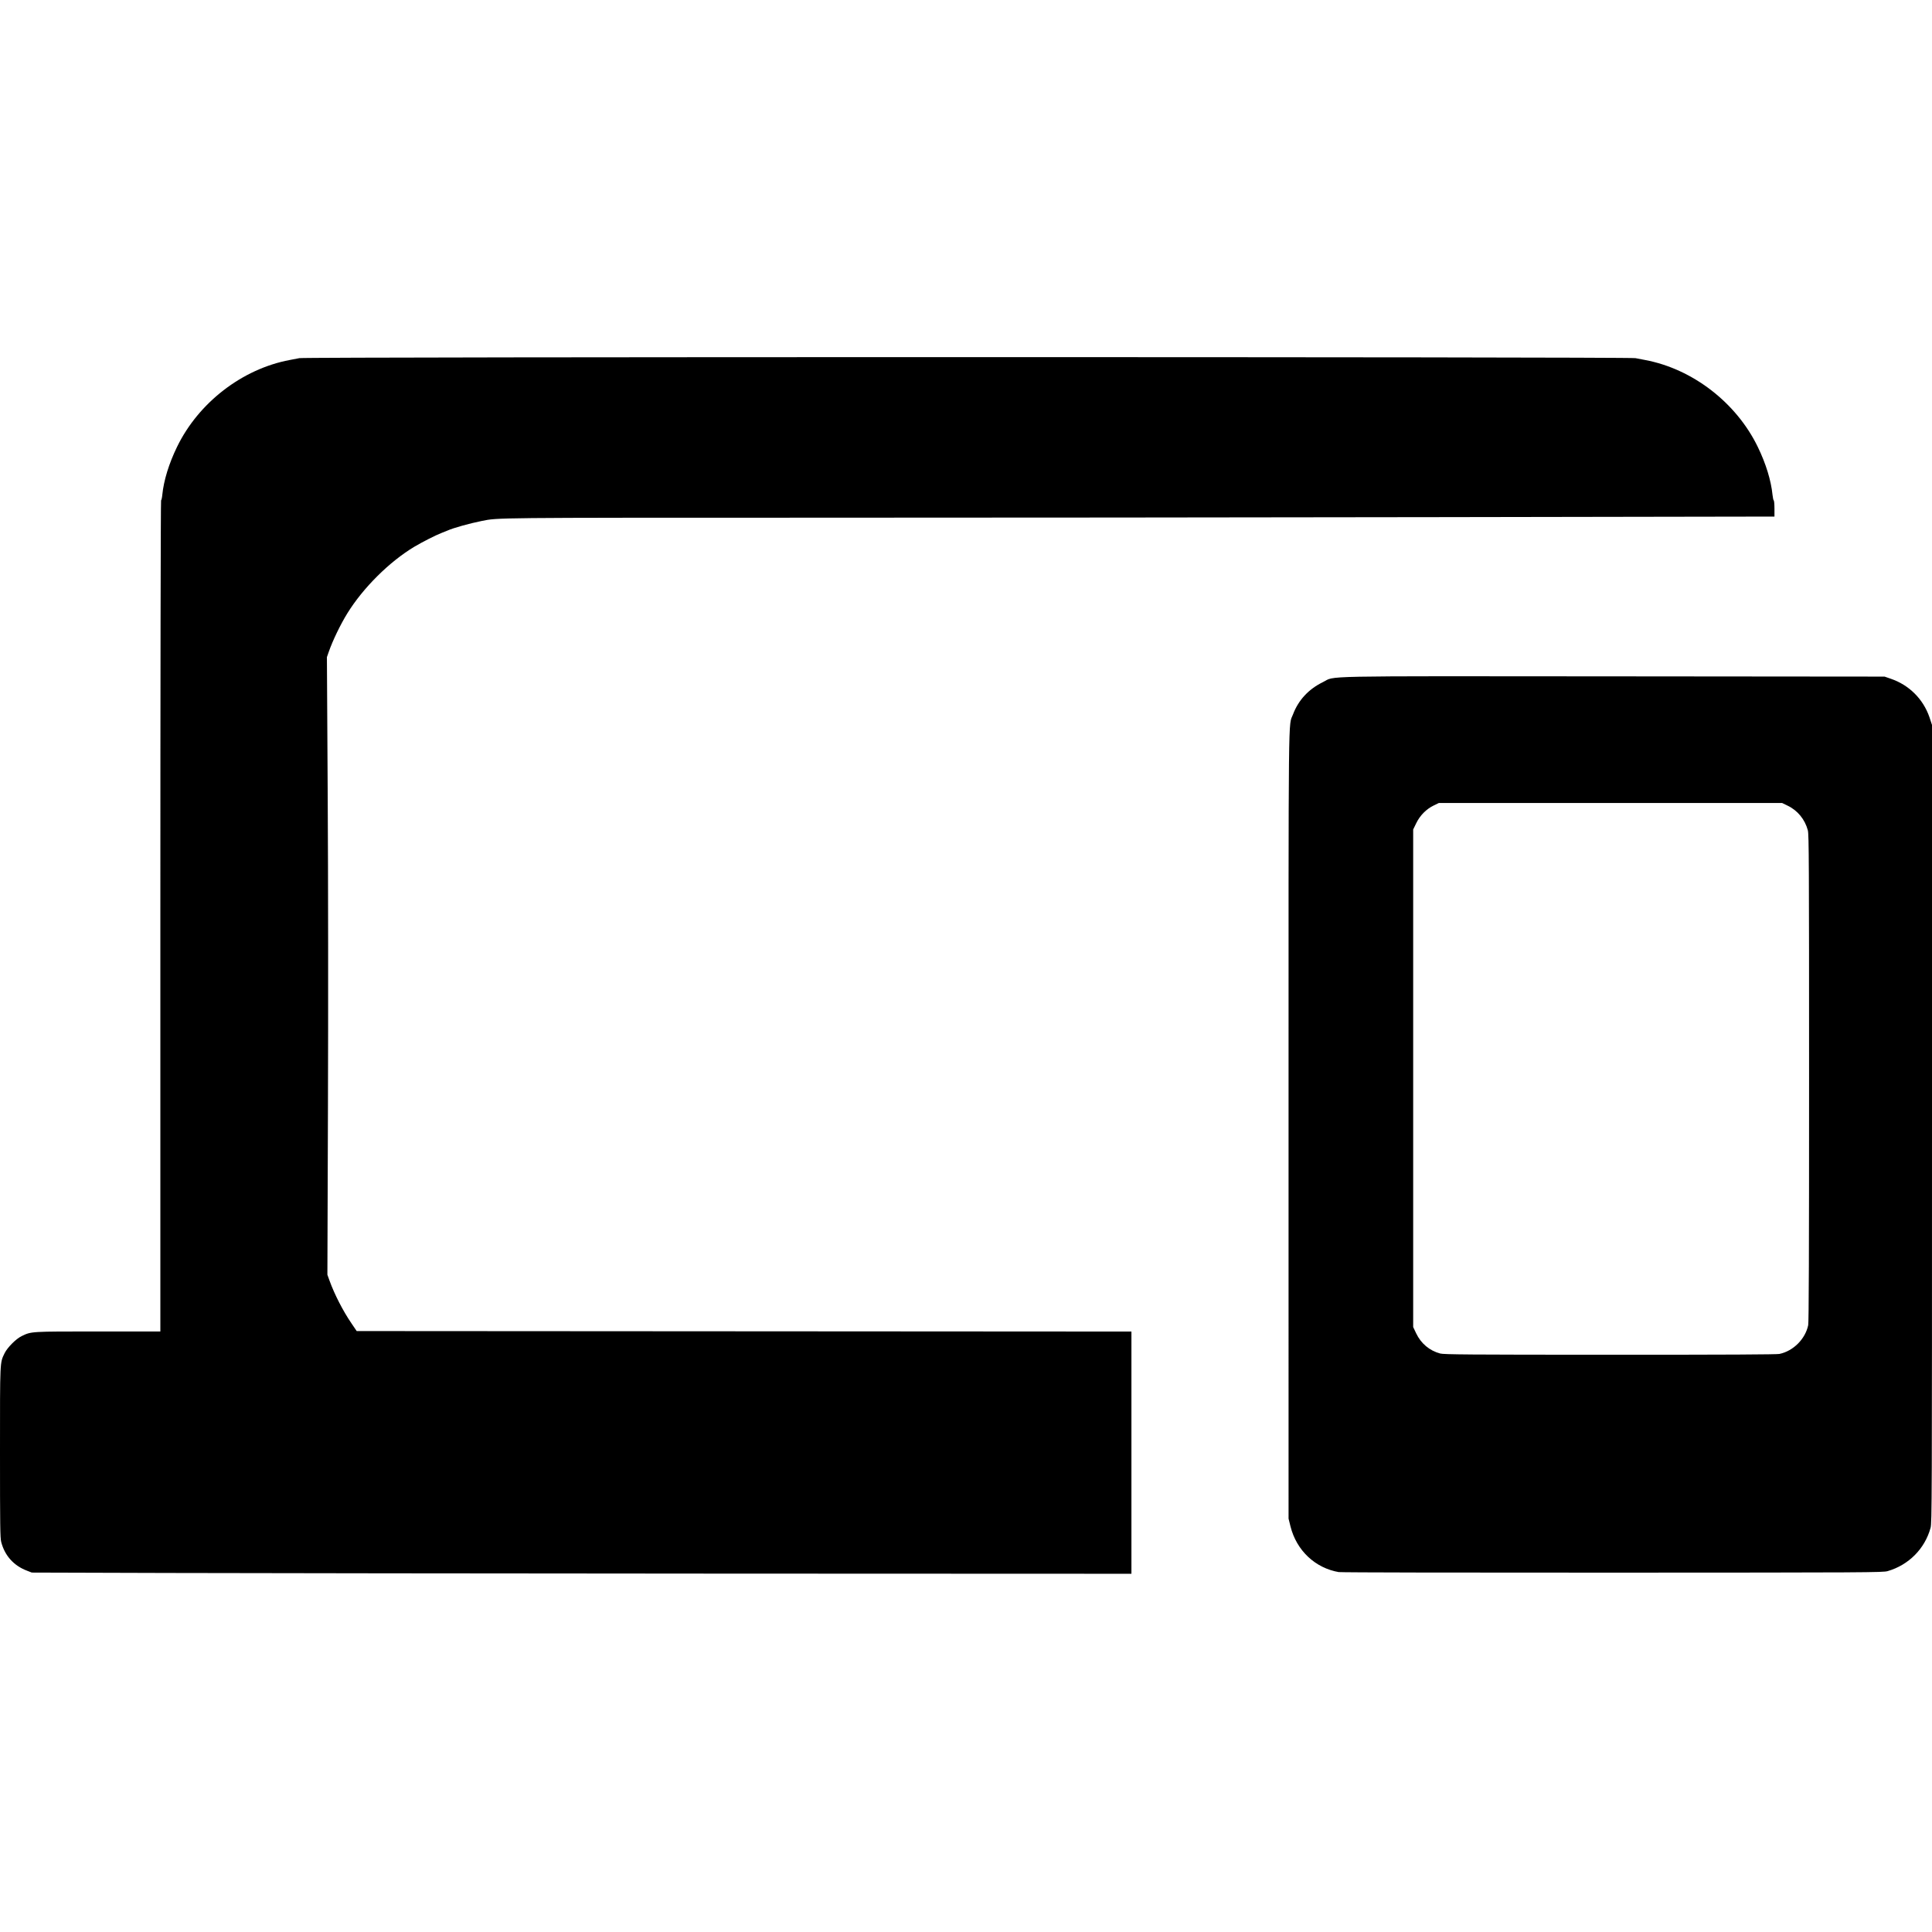
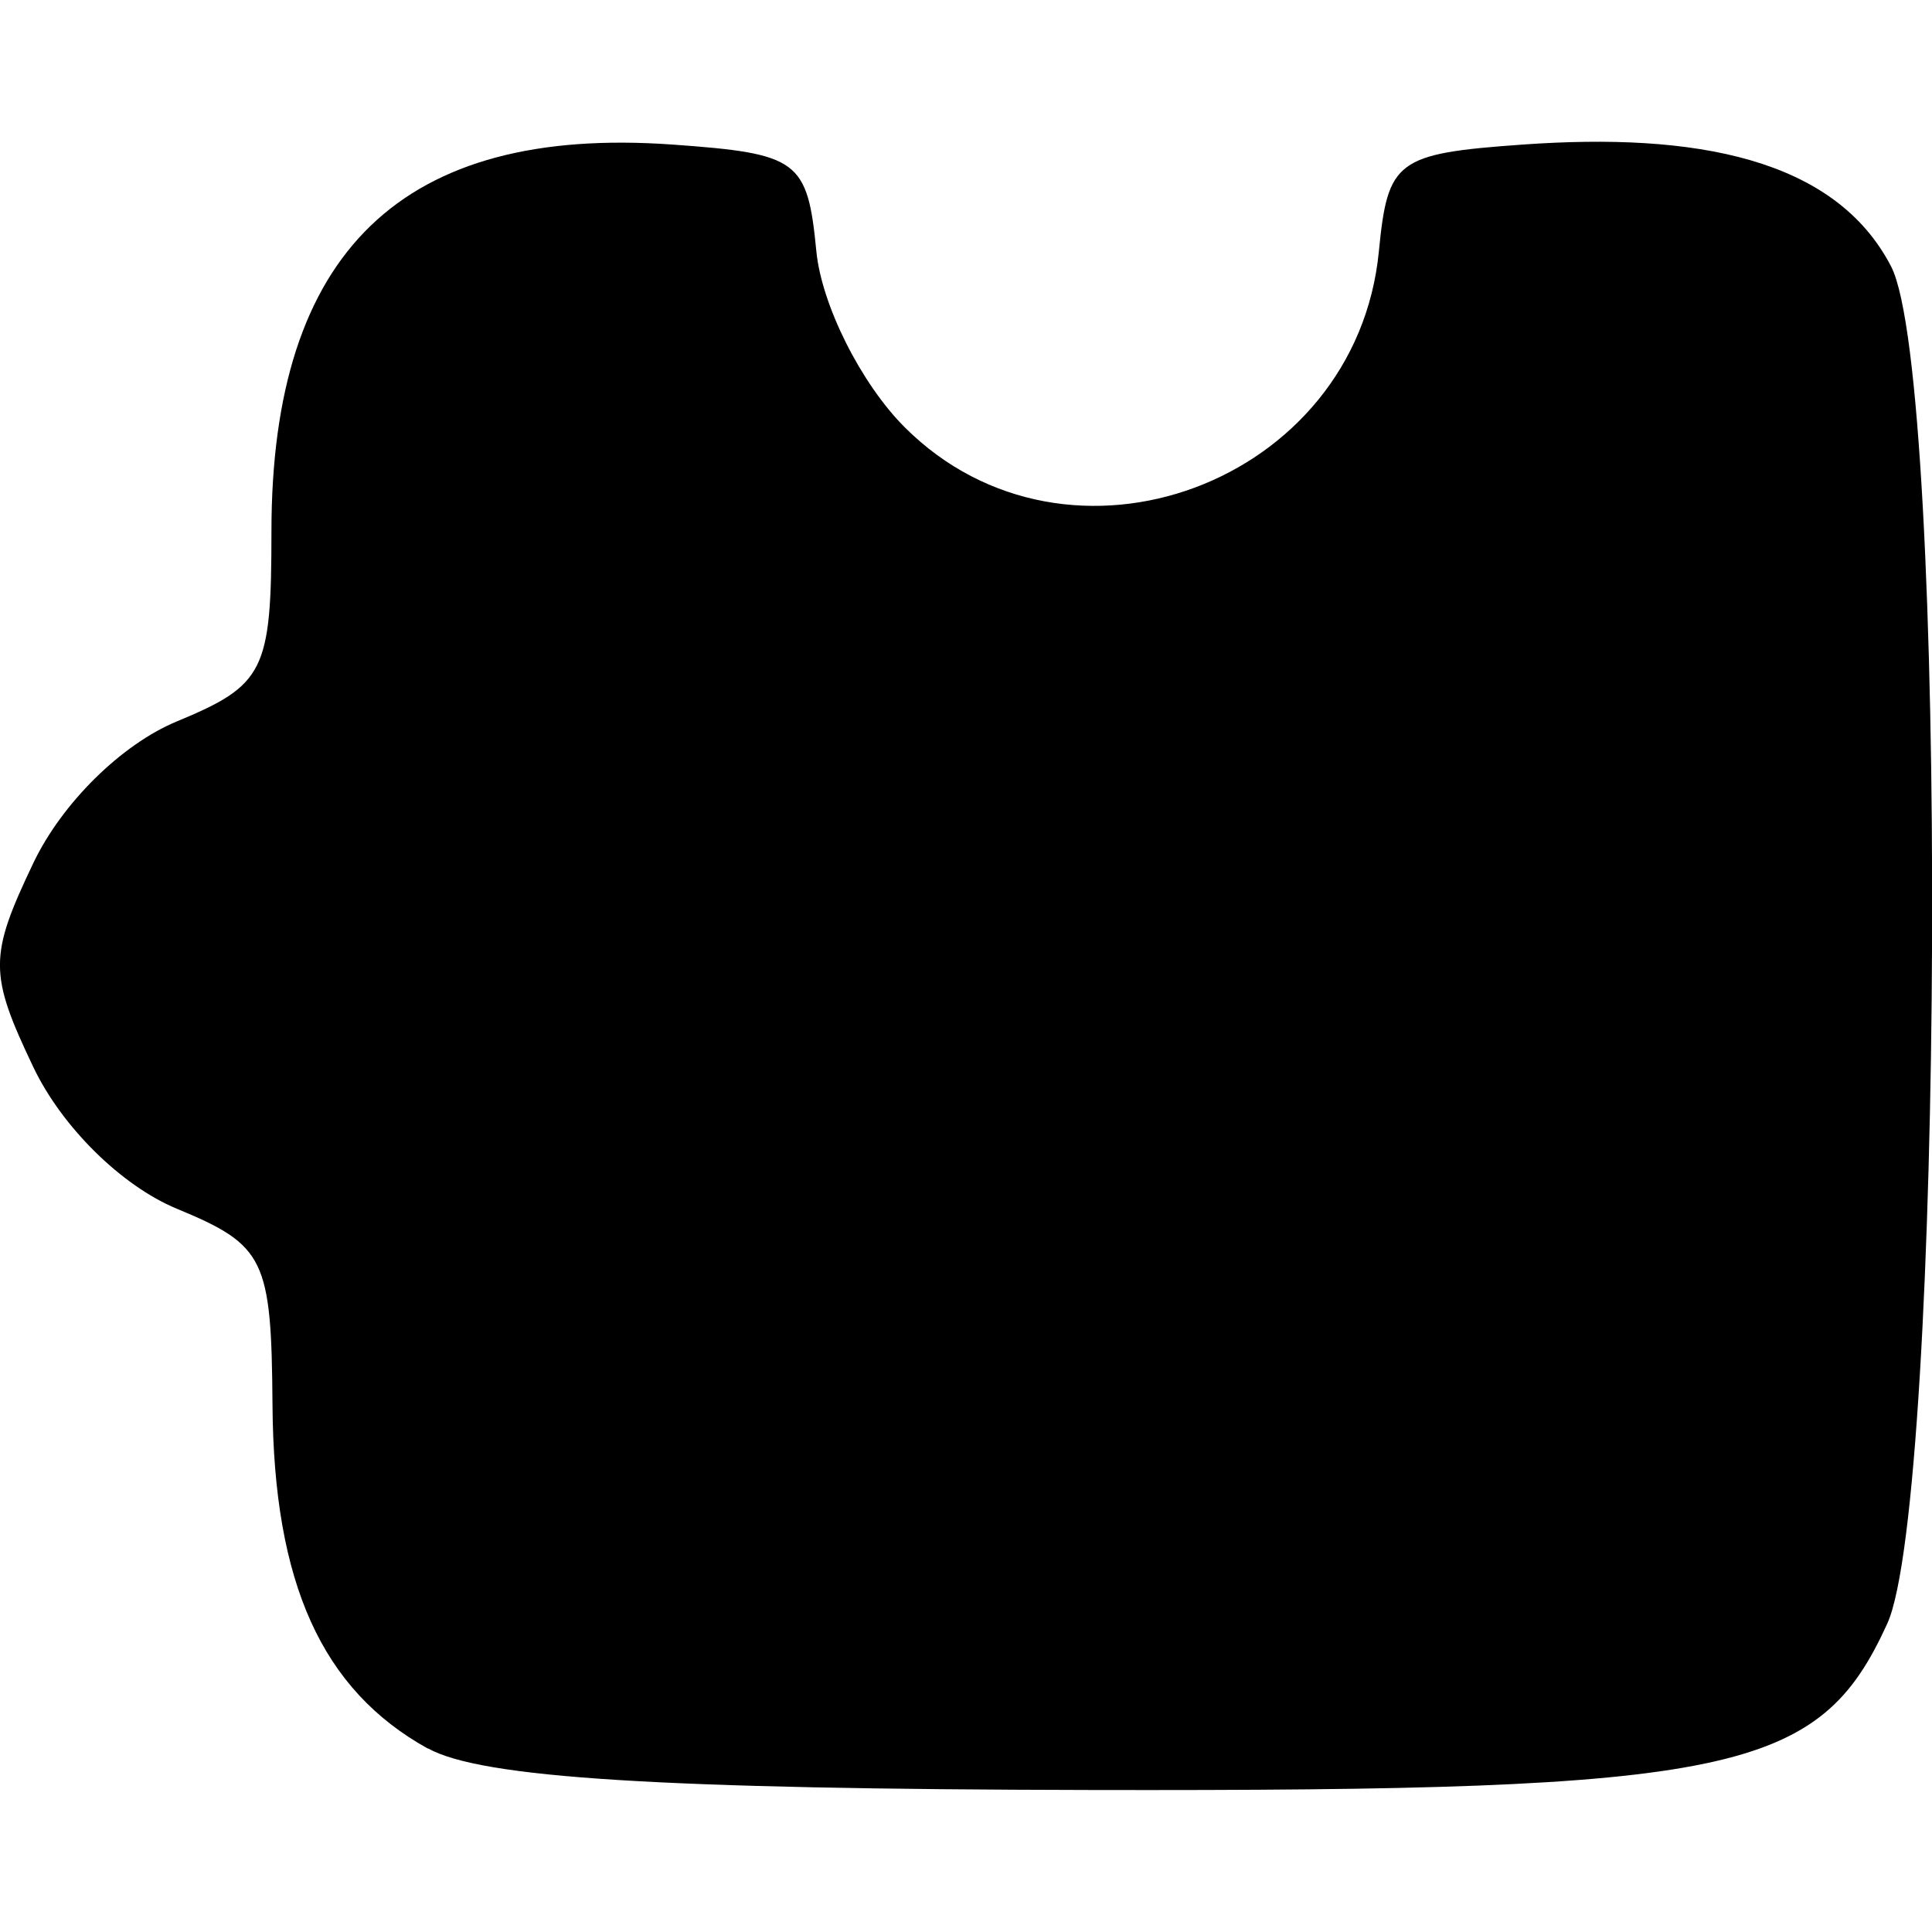
<svg xmlns="http://www.w3.org/2000/svg" width="24" height="24" viewBox="0 0 24 24">
-   <path fill="black" d="M 2.092,19.54 0.395,19.535 0.336,19.512 C 0.171,19.45 0.059,19.325 0.015,19.155 0.002,19.104 8.434866e-6,18.955 8.434866e-6,18.04 8.434866e-6,16.889 -0.002,16.933 0.057,16.81 0.092,16.739 0.199,16.631 0.27,16.597 0.391,16.539 0.376,16.54 1.218,16.54 h 0.774 v -5.159 c 0,-2.864 0.004,-5.162 0.009,-5.165 0.005,-0.003 0.012,-0.034 0.015,-0.068 0.018,-0.18 0.082,-0.388 0.183,-0.596 0.266,-0.549 0.809,-0.969 1.4,-1.08 0.033,-0.006 0.087,-0.017 0.12,-0.023 0.087,-0.017 16.51,-0.017 16.597,0 0.033,0.006 0.087,0.017 0.12,0.023 0.591,0.111 1.134,0.531 1.4,1.08 0.101,0.208 0.165,0.417 0.183,0.596 0.004,0.035 0.01,0.065 0.015,0.068 0.005,0.003 0.009,0.049 0.009,0.103 v 0.098 l -4.172,0.007 c -2.295,0.004 -5.839,0.007 -7.877,0.007 -3.878,2.63e-4 -3.806,-4.65e-4 -4.007,0.04 -0.155,0.031 -0.361,0.089 -0.426,0.119 -0.011,0.005 -0.045,0.019 -0.075,0.03 C 5.409,6.65 5.246,6.733 5.145,6.793 4.836,6.979 4.512,7.301 4.316,7.617 4.23,7.756 4.133,7.956 4.083,8.1 l -0.022,0.063 0.01,1.746 c 0.006,0.976 0.007,2.667 0.003,3.836 l -0.007,2.09 0.027,0.075 c 0.061,0.169 0.168,0.377 0.27,0.526 l 0.067,0.099 4.812,0.003 4.812,0.003 V 18.045 19.55 L 8.922,19.548 C 6.099,19.546 3.025,19.543 2.092,19.54 Z m 14.543,-0.01 c -0.297,-0.05 -0.529,-0.269 -0.604,-0.568 l -0.024,-0.097 -1.2e-4,-4.892 c -1.28e-4,-5.328 -0.004,-4.942 0.055,-5.098 0.067,-0.177 0.192,-0.313 0.371,-0.401 0.165,-0.081 -0.162,-0.075 3.609,-0.072 l 3.369,0.003 0.078,0.027 c 0.226,0.077 0.401,0.251 0.479,0.476 L 24,9.005 v 4.955 c 0,4.716 -8.6e-4,4.958 -0.018,5.02 -0.071,0.259 -0.271,0.461 -0.533,0.537 -0.057,0.017 -0.244,0.018 -3.414,0.019 -1.844,7.5e-4 -3.375,-0.002 -3.401,-0.007 z m 5.47,-2.711 c 0.172,-0.036 0.321,-0.185 0.357,-0.357 0.008,-0.038 0.011,-0.899 0.011,-3.07 0,-2.677 -0.002,-3.024 -0.015,-3.076 -0.036,-0.137 -0.128,-0.249 -0.252,-0.308 L 22.138,9.975 h -2.132 -2.132 l -0.066,0.032 c -0.091,0.045 -0.168,0.122 -0.215,0.219 l -0.038,0.078 V 13.394 16.485 l 0.037,0.078 c 0.06,0.127 0.167,0.216 0.299,0.251 0.046,0.012 0.346,0.015 2.108,0.015 1.474,4.73e-4 2.069,-0.003 2.107,-0.01 z" />
+   <path fill="black" d="M 5.314,21.721 C 3.998,20.991 3.4,19.669 3.385,17.451 3.372,15.636 3.291,15.468 2.196,15.015 1.509,14.73 0.77,14.001 0.415,13.258 c -0.554,-1.162 -0.554,-1.378 0,-2.539 C 0.77,9.976 1.509,9.247 2.196,8.962 3.285,8.511 3.372,8.338 3.372,6.602 c 0,-3.479 1.625,-5.046 4.984,-4.806 1.565,0.112 1.675,0.193 1.785,1.325 0.065,0.667 0.554,1.643 1.097,2.186 2.03,2.03 5.611,0.702 5.891,-2.186 0.11,-1.131 0.219,-1.213 1.785,-1.325 2.141,-0.153 3.881,0.167 4.578,1.514 0.719,1.391 0.654,15.32 -0.048,16.86 -0.849,1.863 -1.892,2.081 -9.884,2.066 -5.357,-0.01 -7.581,-0.149 -8.244,-0.517 z" />
</svg>
